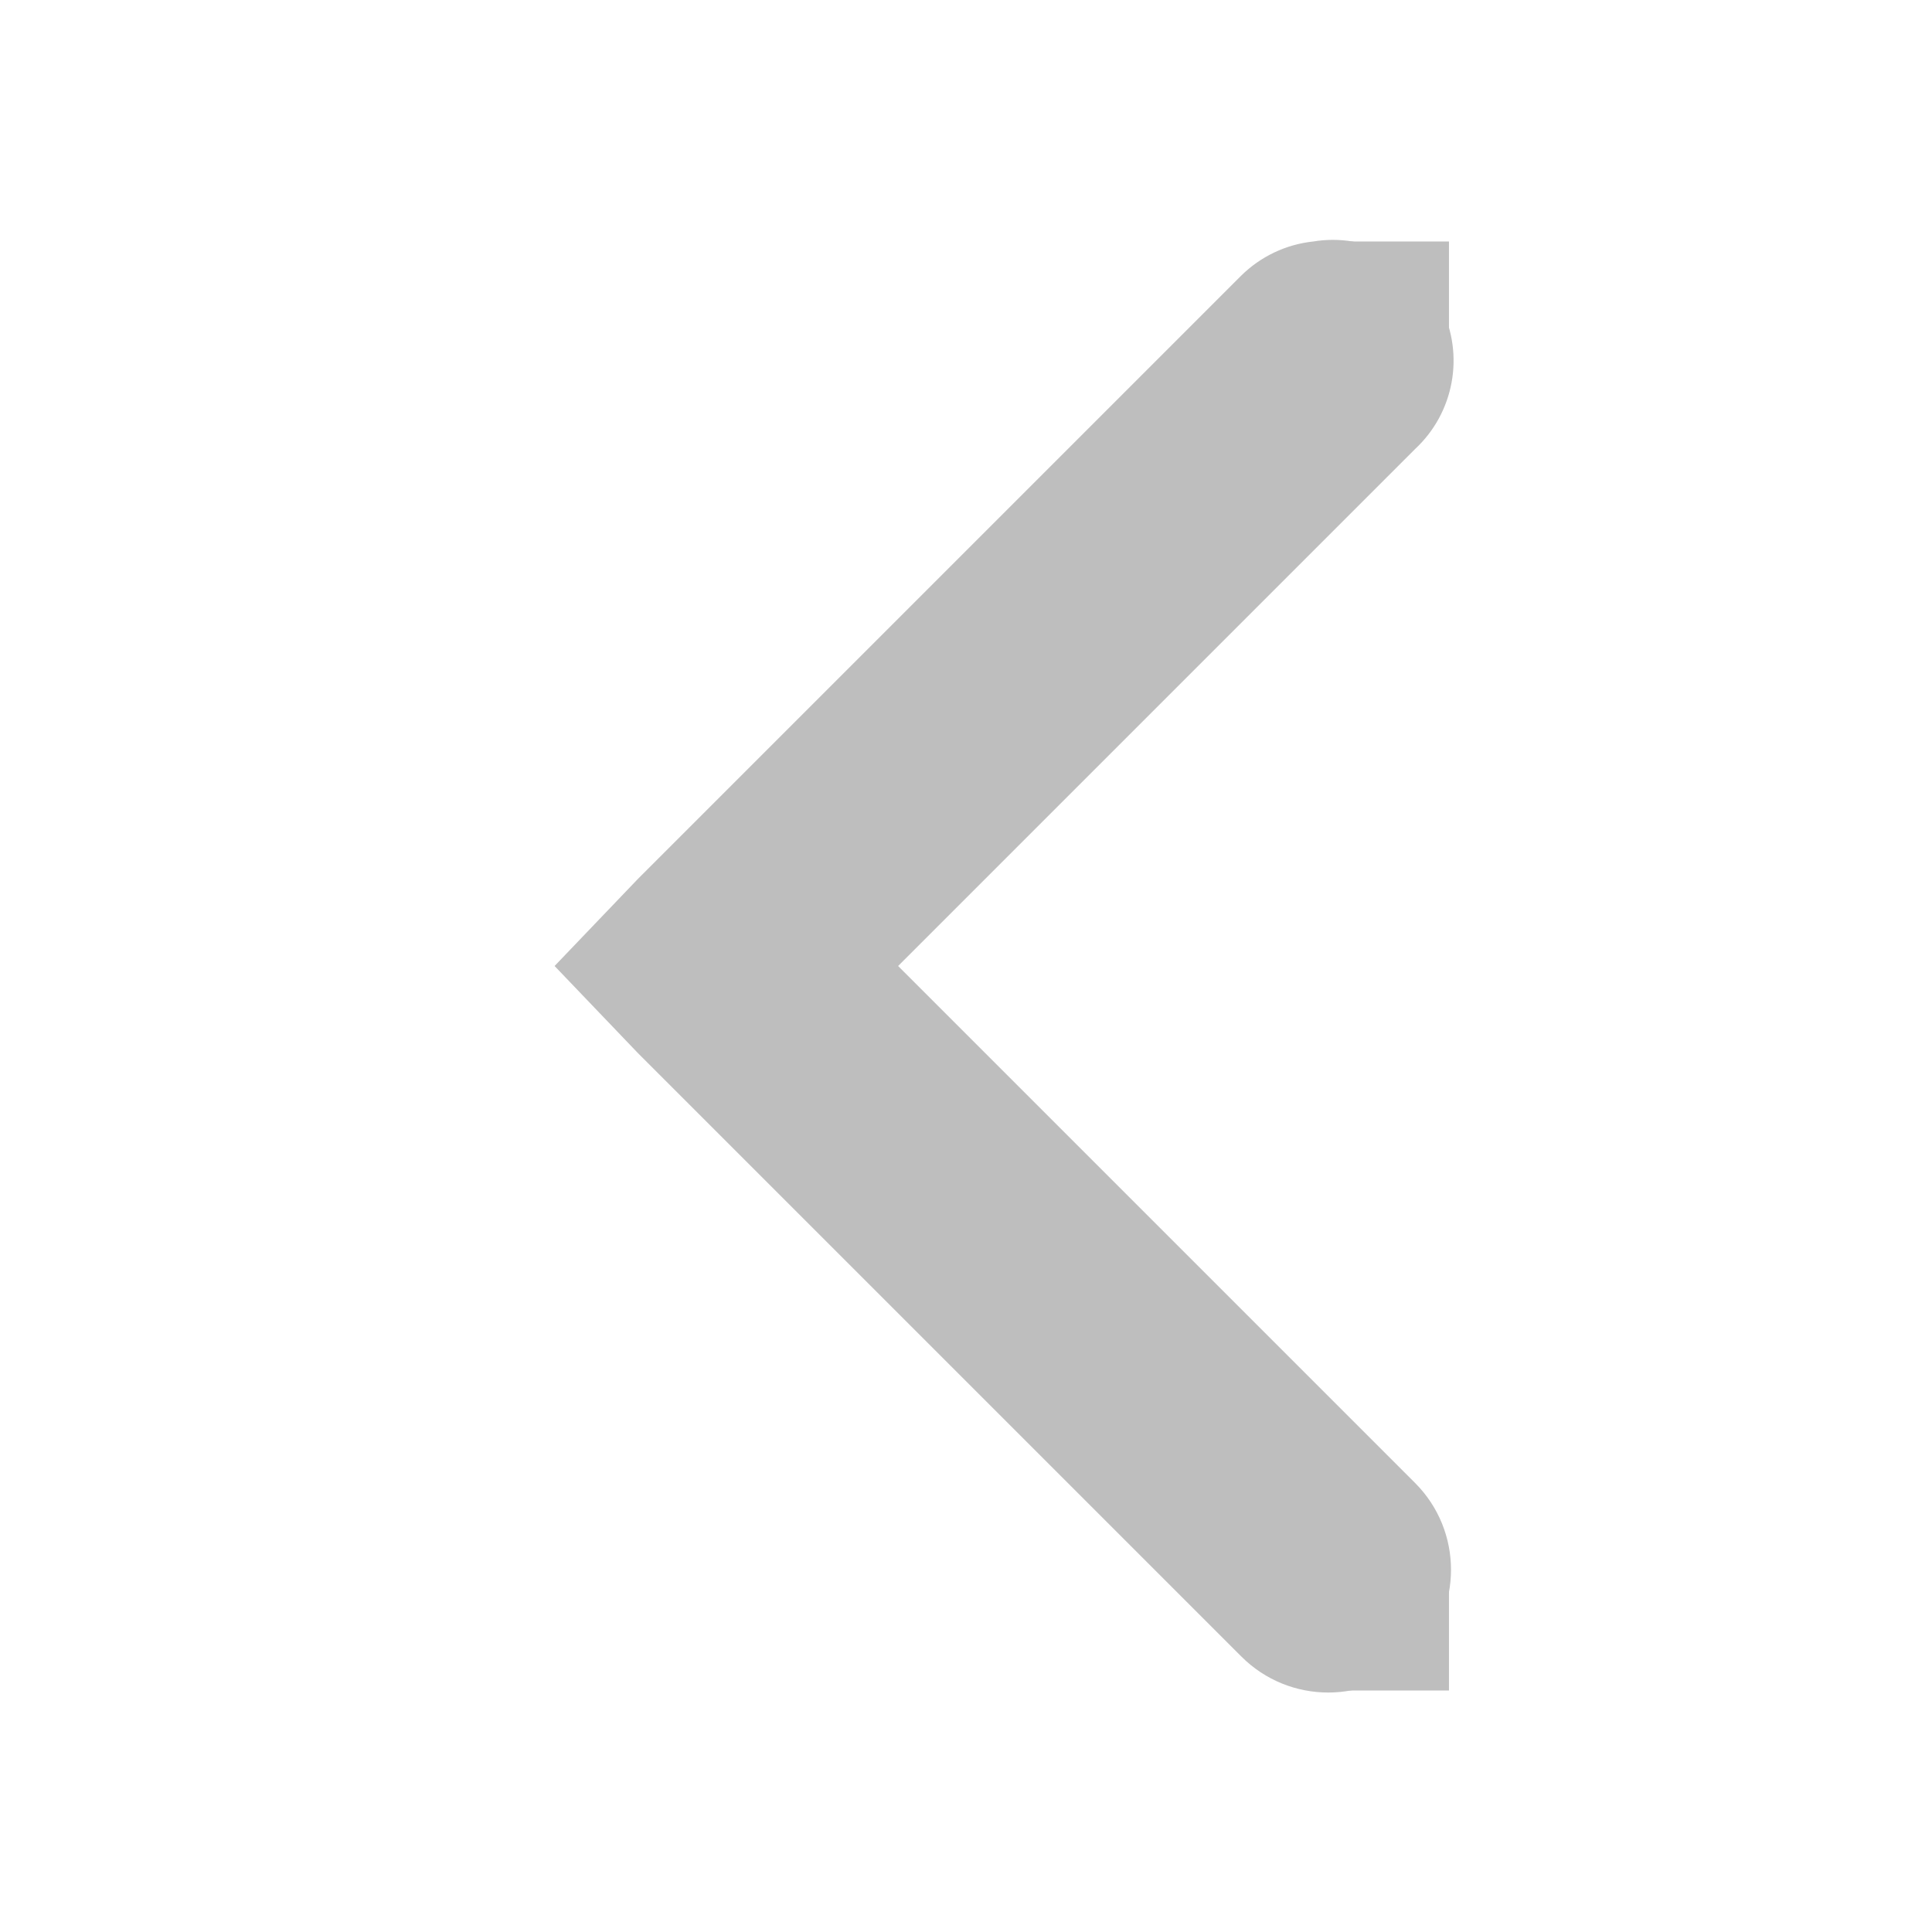
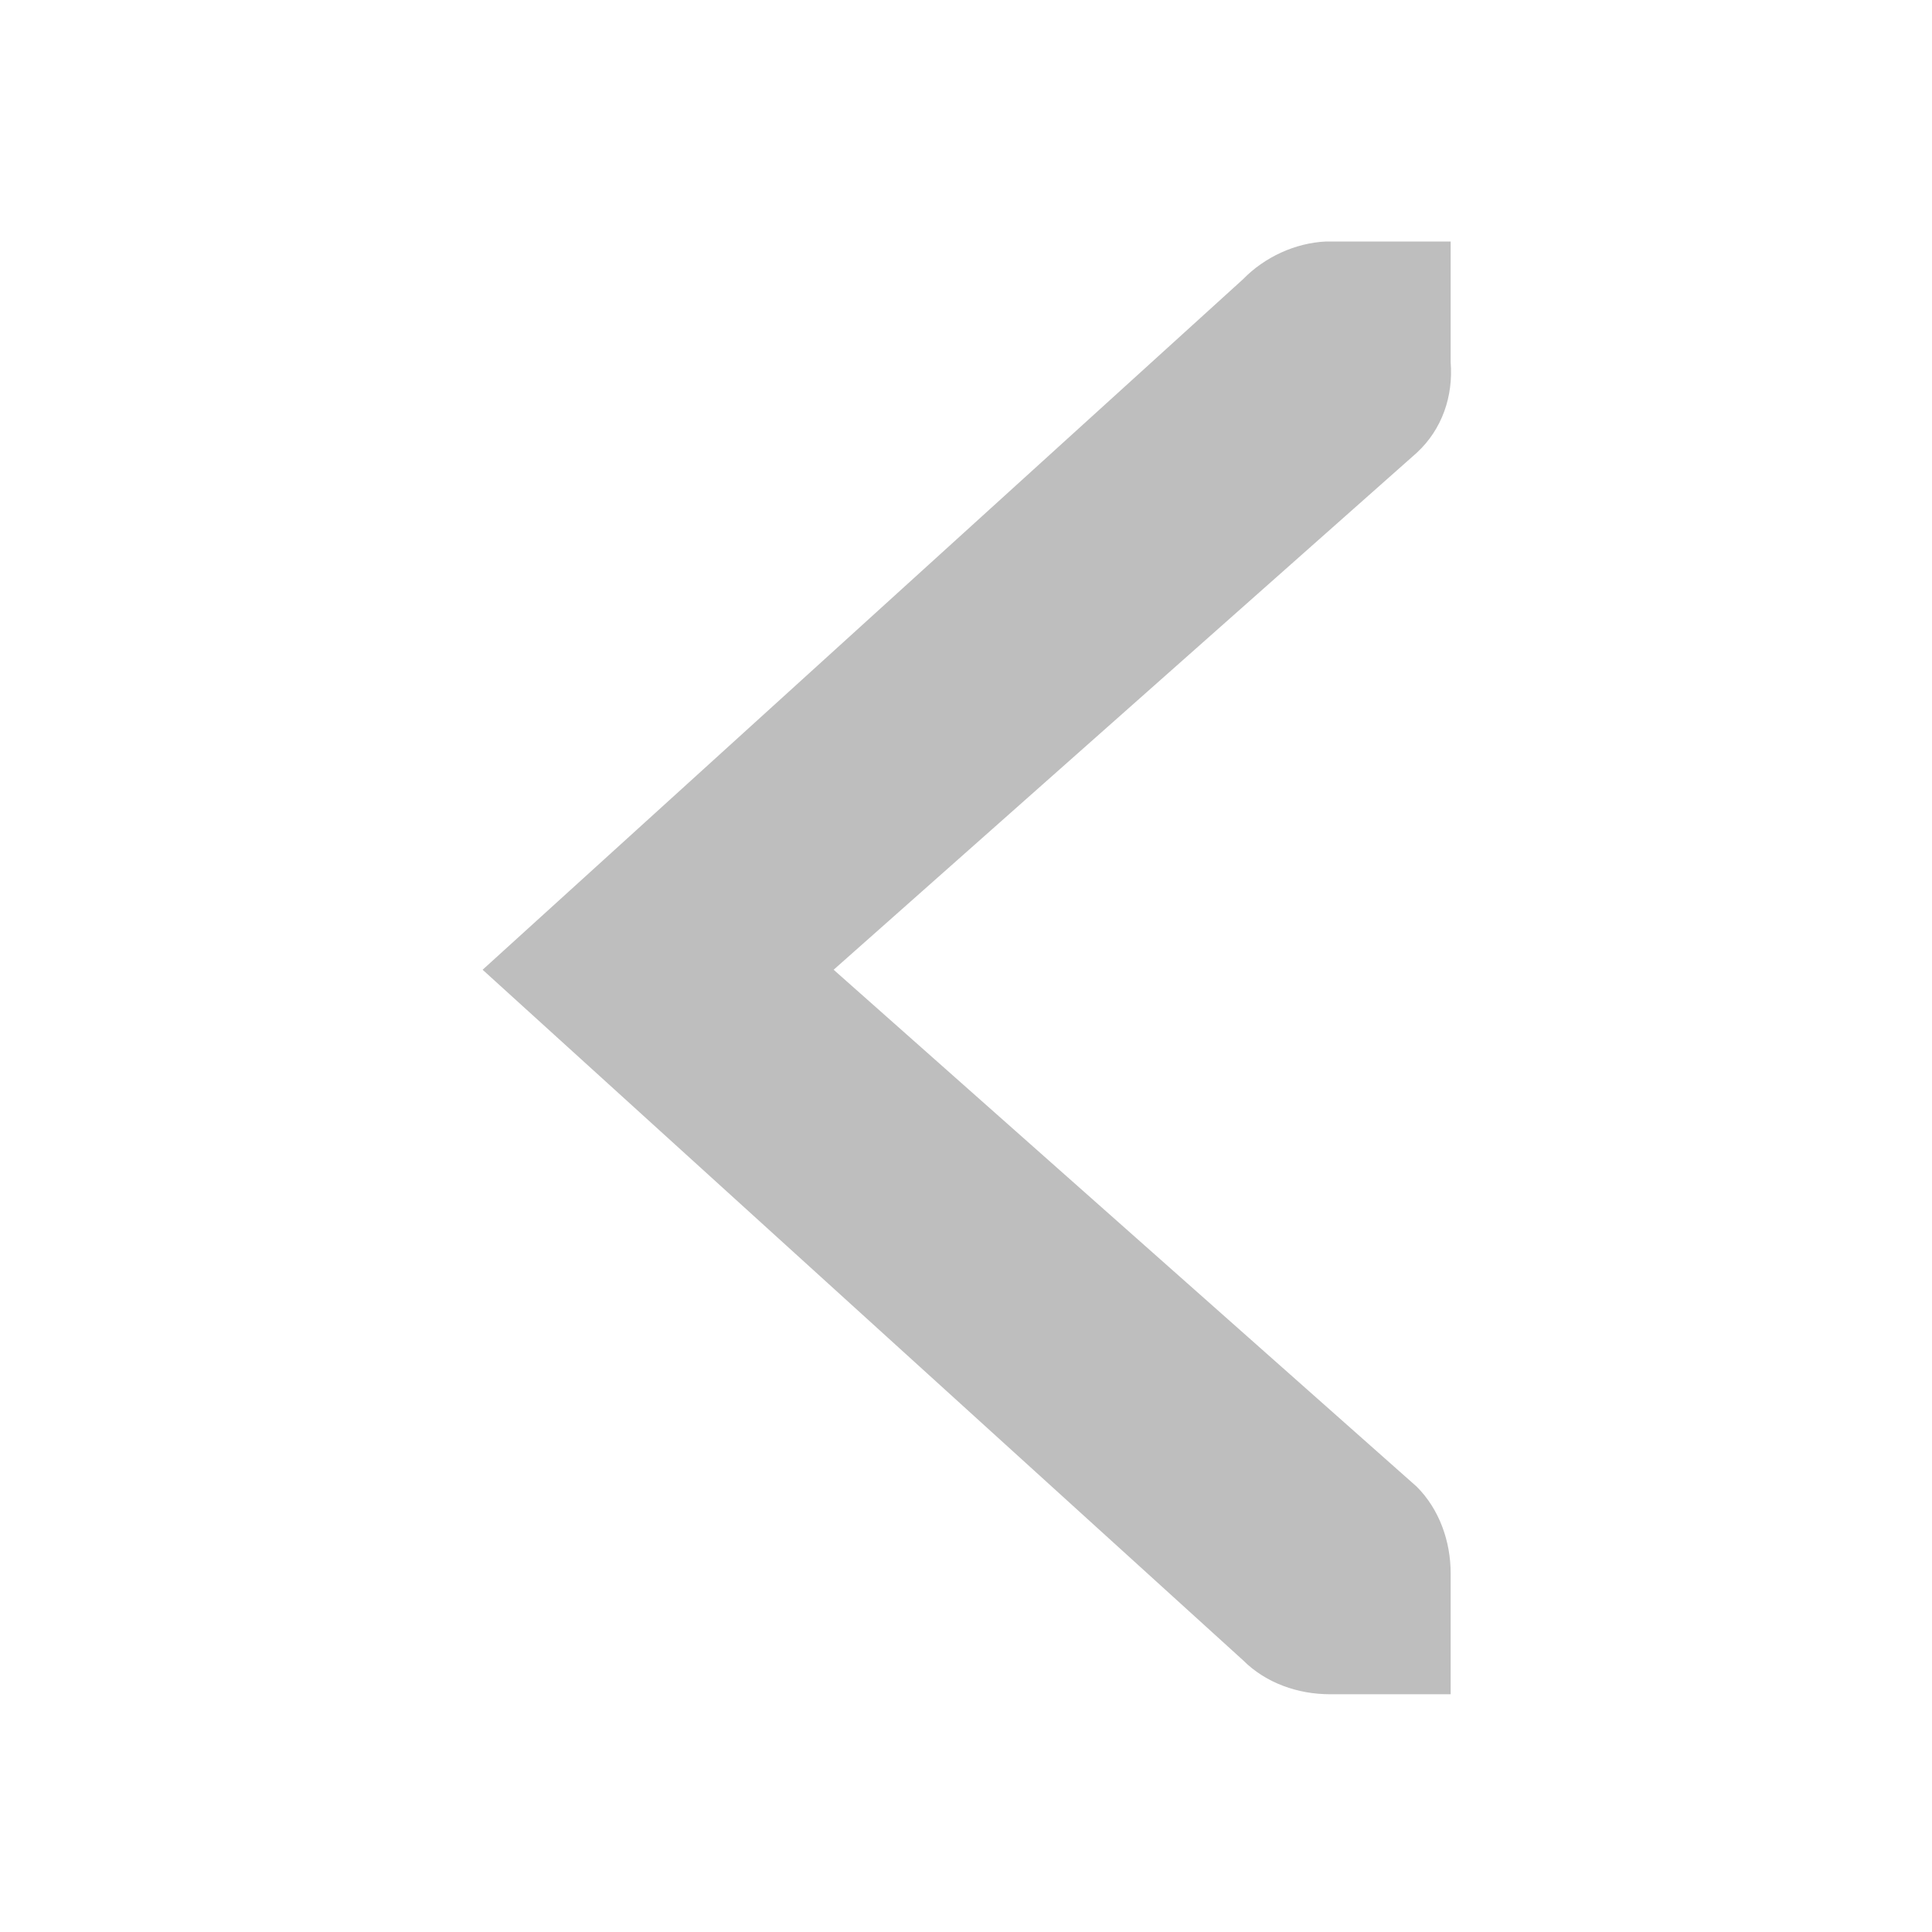
<svg xmlns="http://www.w3.org/2000/svg" height="16" id="svg7384" version="1.1" width="16">
  <defs id="defs7386" />
-   <g id="layer9" style="display:inline" transform="translate(-100.0002,-747)" />
-   <g id="layer10" transform="translate(-100.0002,-747)" />
-   <g id="layer11" transform="translate(-100.0002,-747)" />
-   <g id="layer13" transform="translate(-100.0002,-747)" />
-   <g id="layer14" transform="translate(-100.0002,-747)" />
-   <g id="layer15" style="display:inline" transform="translate(-100.0002,-747)" />
-   <g id="g71291" style="display:inline" transform="translate(-100.0002,-747)" />
-   <g id="g4953" style="display:inline" transform="translate(-100.0002,-747)" />
-   <g id="layer12" style="display:inline" transform="translate(-100.0002,-747)">
-     <path d="m 110.875,749 a 1,1 0 0 0 -0.594,0.281 l -5,5 -0.688,0.719 0.688,0.719 5,5 a 1.016,1.016 0 1 0 1.438,-1.438 L 107.438,755 l 4.281,-4.281 A 1,1 0 0 0 110.875,749 z" id="path6040" style="font-size:medium;font-style:normal;font-variant:normal;font-weight:normal;font-stretch:normal;text-indent:0;text-align:start;text-decoration:none;line-height:normal;letter-spacing:normal;word-spacing:normal;text-transform:none;direction:ltr;block-progression:tb;writing-mode:lr-tb;text-anchor:start;baseline-shift:baseline;color:#000000;fill:#bebebe;fill-opacity:1;stroke:none;stroke-width:2;marker:none;visibility:visible;display:inline;overflow:visible;enable-background:accumulate;font-family:Sans;-inkscape-font-specification:Sans" />
-     <rect height="1" id="rect6046" rx="0" ry="1" style="fill:#bebebe;fill-opacity:1;stroke:none" width="1" x="111" y="749" />
-     <rect height="1" id="rect6050" rx="0" ry="1" style="fill:#bebebe;fill-opacity:1;stroke:none" width="1" x="111" y="760" />
+   <g id="layer9" style="display:inline" transform="translate(-101.0002,-747)" />
+   <g id="layer10" transform="translate(-101.0002,-747)" />
+   <g id="layer11" transform="translate(-101.0002,-747)" />
+   <g id="layer13" transform="translate(-101.0002,-747)" />
+   <g id="layer14" transform="translate(-101.0002,-747)" />
+   <g id="layer15" style="display:inline" transform="translate(-101.0002,-747)" />
+   <g id="g71291" style="display:inline" transform="translate(-101.0002,-747)" />
+   <g id="g4953" style="display:inline" transform="translate(-101.0002,-747)" />
+   <g id="layer12" style="display:inline" transform="translate(-101.0002,-747)">
+     <path d="m 113.014,749 -1,0 c -0.01,-1.2e-4 -0.021,-4.6e-4 -0.031,0 -0.255,0.011 -0.51,0.129 -0.688,0.312 l -6.298,5.719 6.298,5.719 c 0.188,0.188 0.453,0.281 0.719,0.281 l 1,0 0,-1 c 0,-0.265 -0.093,-0.531 -0.281,-0.719 l -4.829,-4.281 4.829,-4.281 c 0.211,-0.195 0.303,-0.469 0.281,-0.75 z" id="path10839-9-9-5" style="font-size:medium;font-style:normal;font-variant:normal;font-weight:normal;font-stretch:normal;text-indent:0;text-align:start;text-decoration:none;line-height:normal;letter-spacing:normal;word-spacing:normal;text-transform:none;direction:ltr;block-progression:tb;writing-mode:lr-tb;text-anchor:start;color:#bebebe;fill:#bebebe;fill-opacity:1;fill-rule:nonzero;stroke:none;stroke-width:1.781;marker:none;visibility:visible;display:inline;overflow:visible;enable-background:new;font-family:Andale Mono;-inkscape-font-specification:Andale Mono" />
  </g>
</svg>
